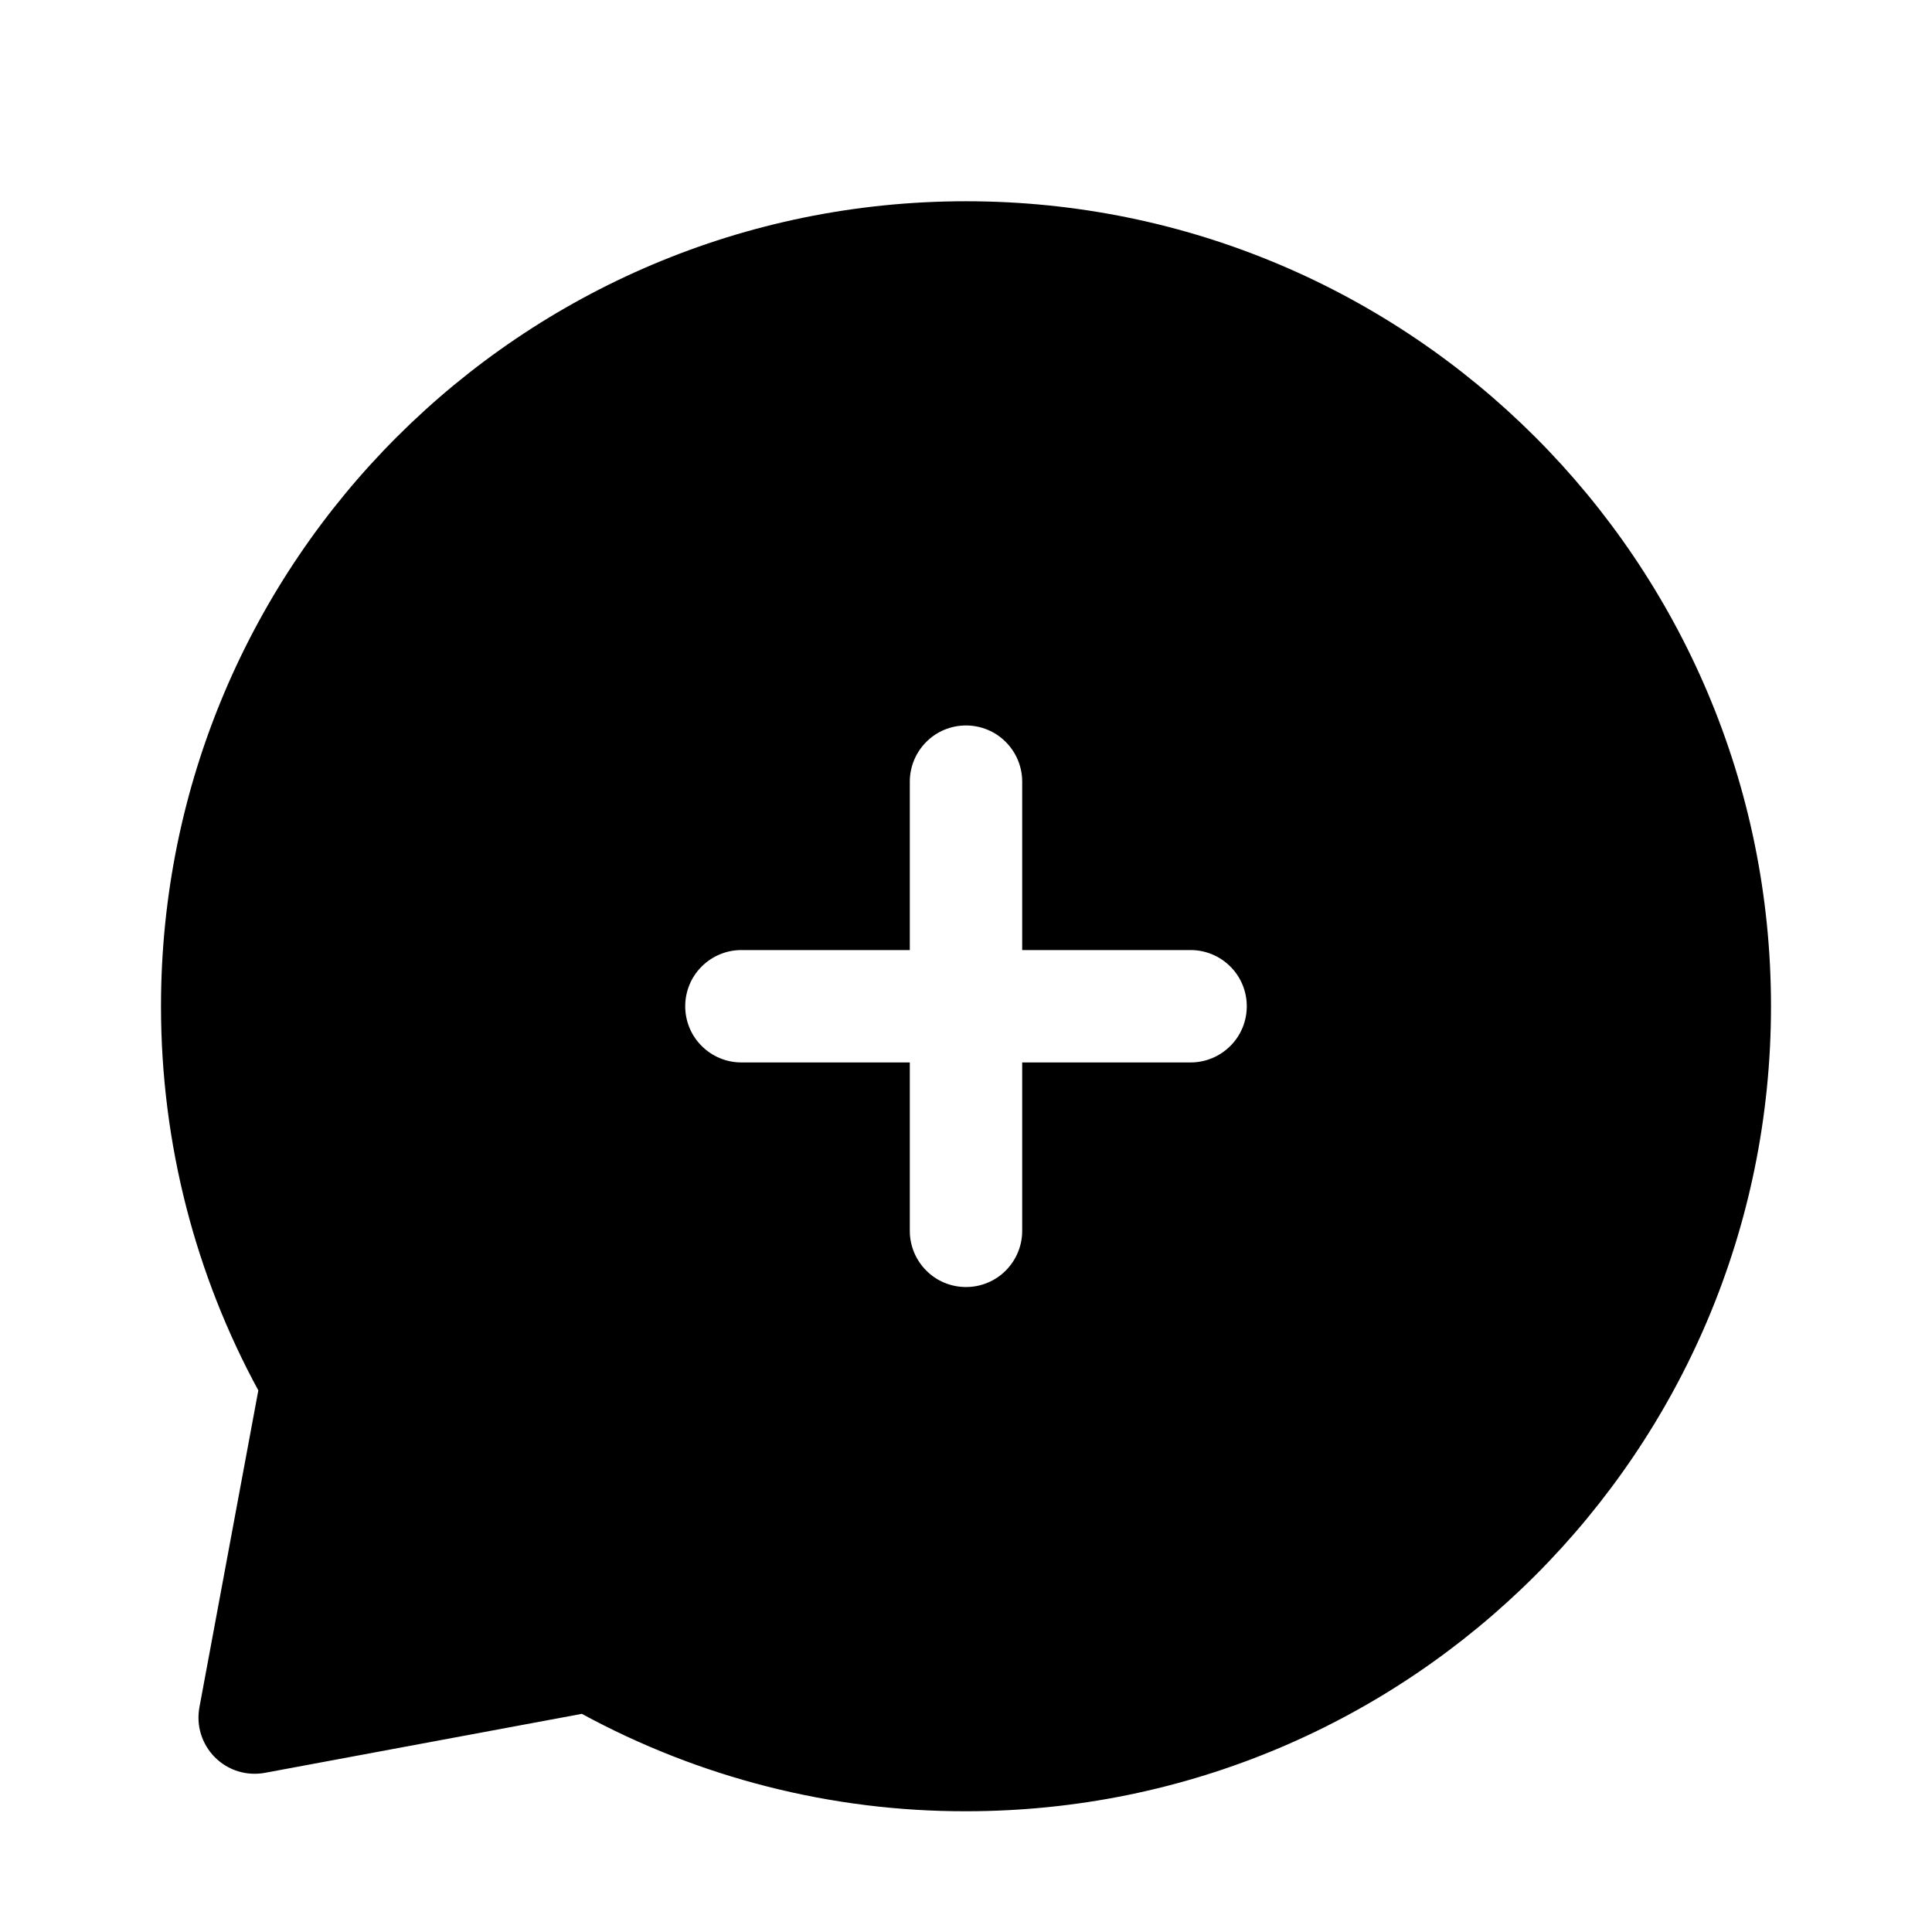
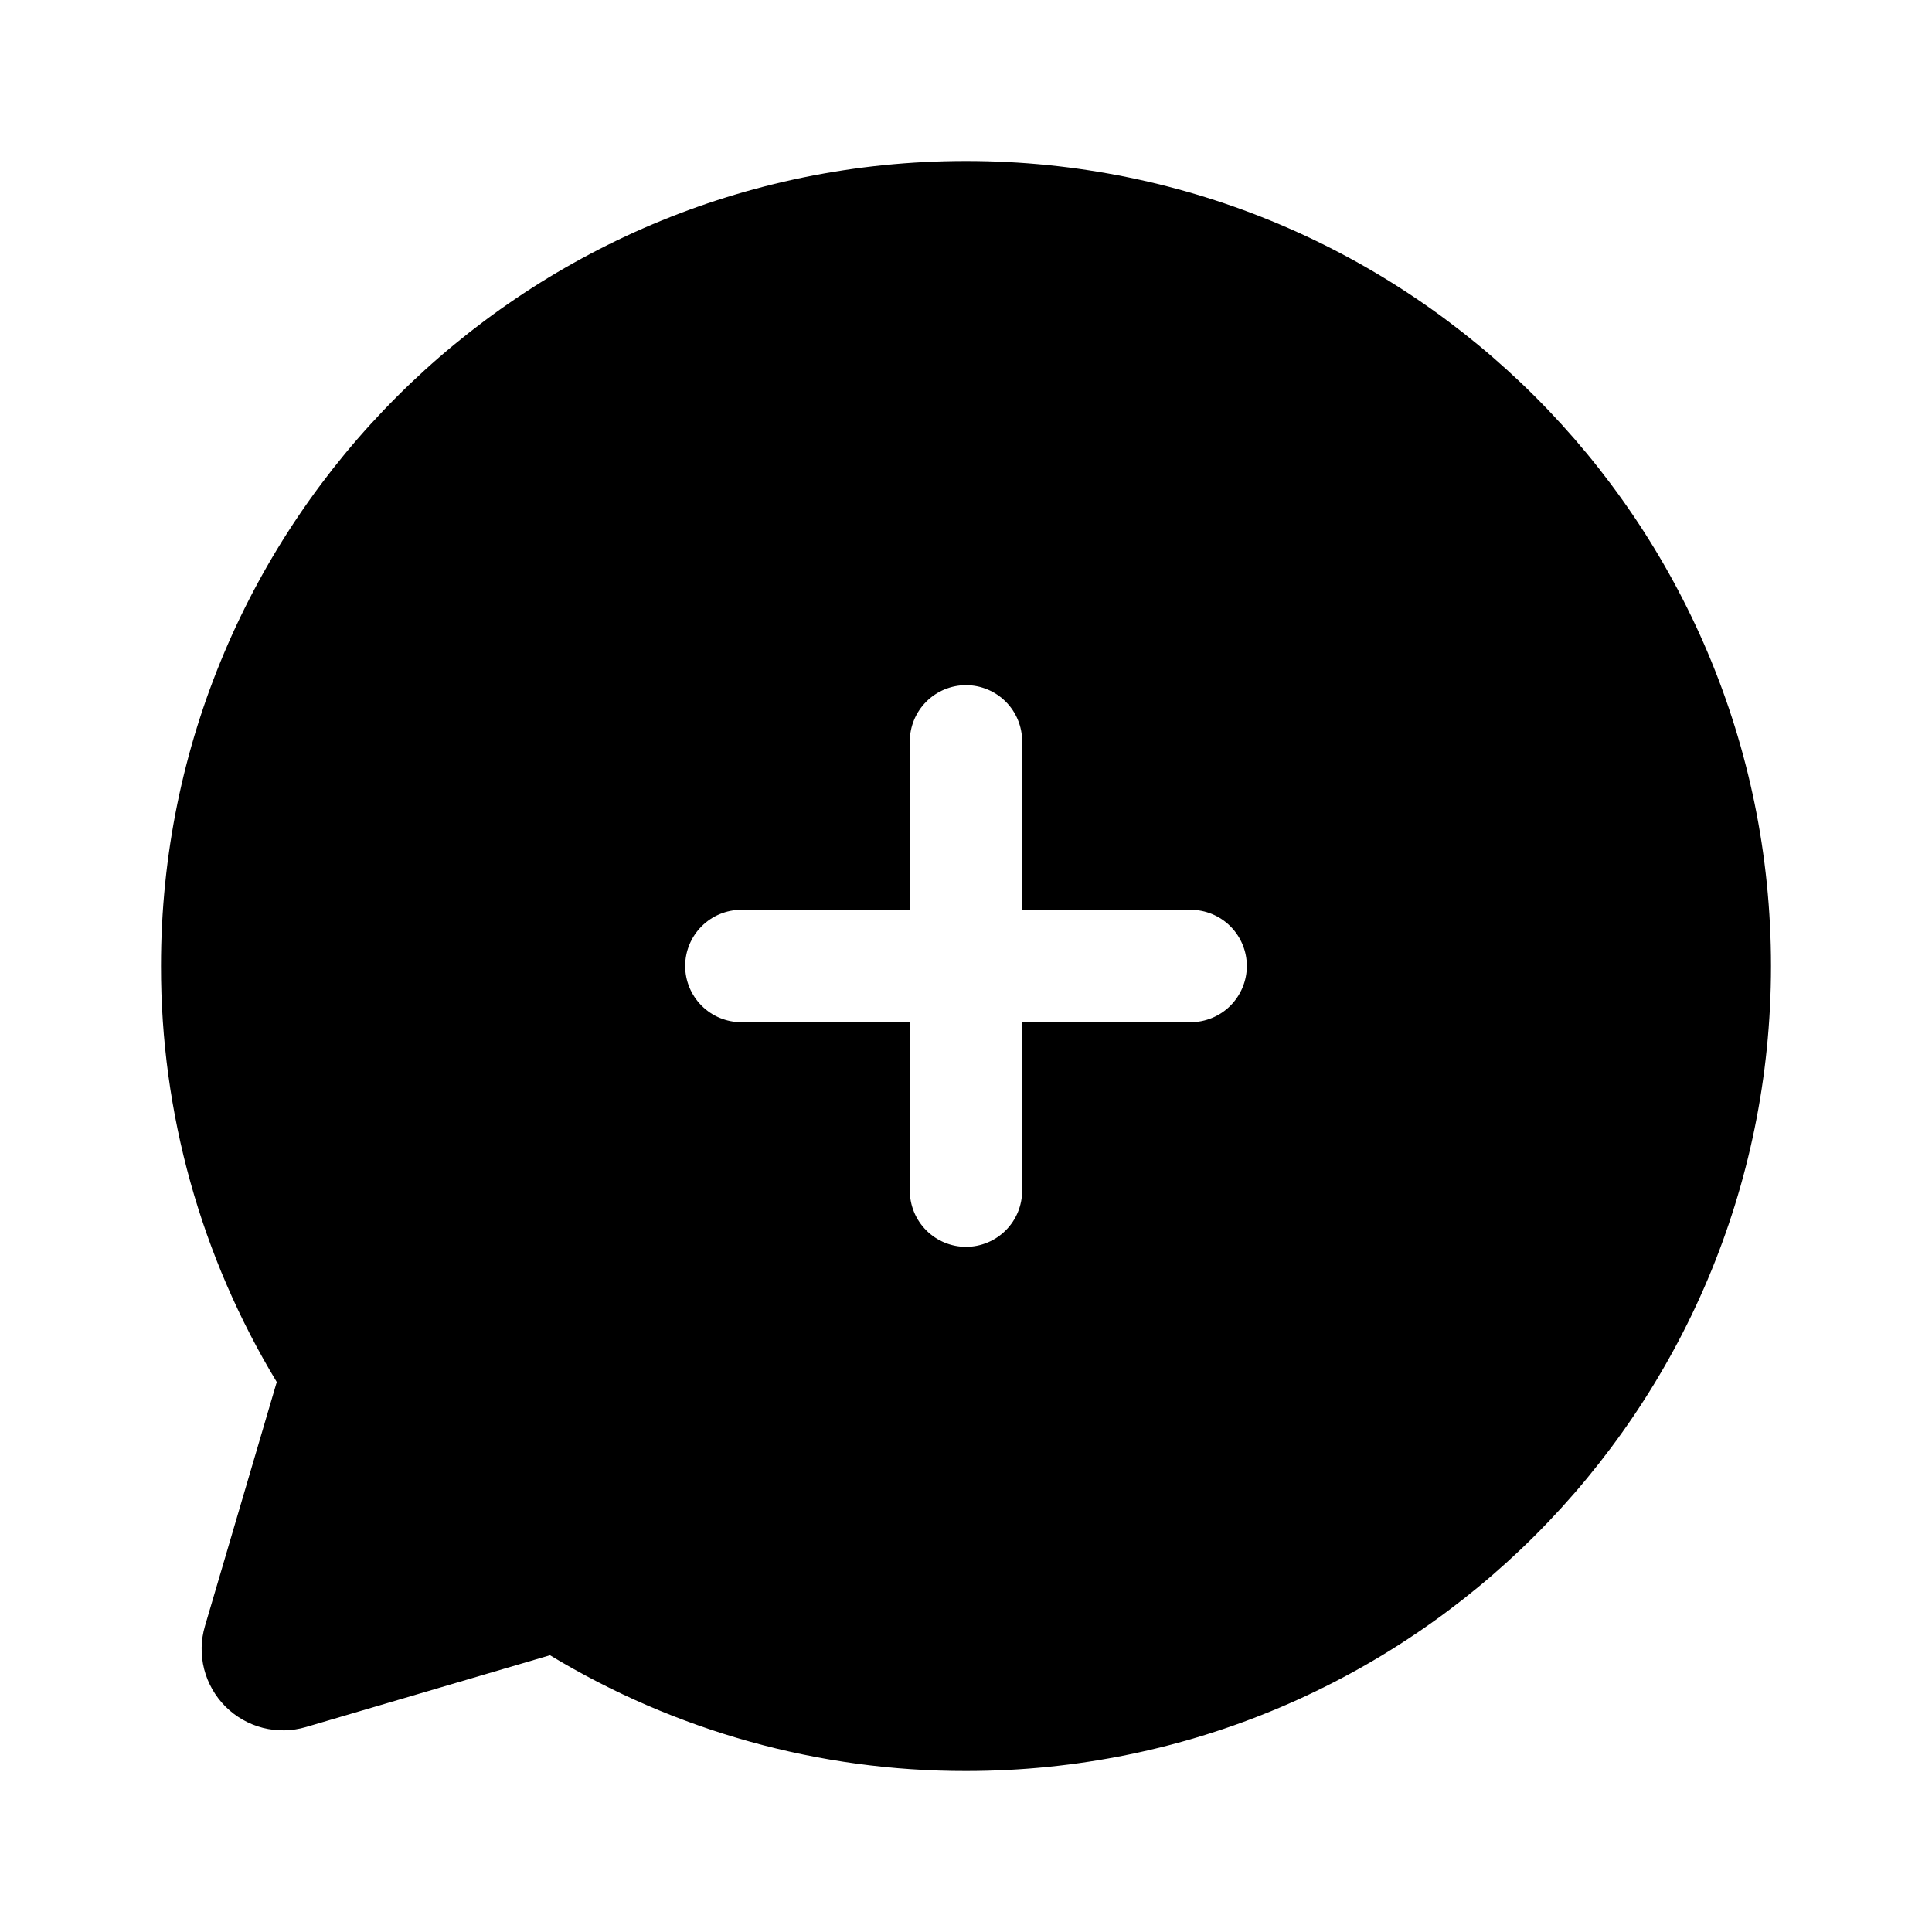
- <svg xmlns="http://www.w3.org/2000/svg" width="100%" height="100%" viewBox="0 0 24 24" fill="none">
-   <path fill-rule="evenodd" clip-rule="evenodd" d="M12 2.5C6.477 2.5 2 6.977 2 12.5C2 14.226 2.438 15.854 3.209 17.272L2.477 21.21C2.457 21.321 2.463 21.436 2.497 21.544C2.531 21.652 2.59 21.75 2.67 21.83C2.75 21.91 2.848 21.97 2.956 22.003C3.064 22.037 3.179 22.043 3.29 22.023L7.228 21.29C8.692 22.086 10.333 22.503 12 22.5C17.523 22.5 22 18.023 22 12.5C22 6.977 17.523 2.5 12 2.5ZM12.698 9.709C12.698 9.524 12.624 9.347 12.493 9.216C12.363 9.085 12.185 9.012 12 9.012C11.815 9.012 11.637 9.085 11.507 9.216C11.376 9.347 11.302 9.524 11.302 9.709V11.802H9.209C9.024 11.802 8.847 11.876 8.716 12.007C8.585 12.137 8.512 12.315 8.512 12.5C8.512 12.685 8.585 12.863 8.716 12.993C8.847 13.124 9.024 13.198 9.209 13.198H11.302V15.291C11.302 15.476 11.376 15.653 11.507 15.784C11.637 15.915 11.815 15.988 12 15.988C12.185 15.988 12.363 15.915 12.493 15.784C12.624 15.653 12.698 15.476 12.698 15.291V13.198H14.791C14.976 13.198 15.153 13.124 15.284 12.993C15.415 12.863 15.488 12.685 15.488 12.5C15.488 12.315 15.415 12.137 15.284 12.007C15.153 11.876 14.976 11.802 14.791 11.802H12.698V9.709Z" fill="currentColor" />
+ <svg xmlns="http://www.w3.org/2000/svg" width="100%" height="100%" viewBox="0 0 36 36" fill="none">
+   <g clip-path="url(#clip0_44_555)">
+     <path fill-rule="evenodd" clip-rule="evenodd" d="M18 3C26.285 3 33 9.716 33 18C33 26.285 26.285 33 18 33C15.267 33.004 12.586 32.258 10.248 30.843L5.7 32.181C5.439 32.258 5.162 32.263 4.898 32.196C4.634 32.128 4.394 31.991 4.201 31.799C4.009 31.606 3.872 31.366 3.804 31.102C3.737 30.838 3.742 30.561 3.819 30.3L5.157 25.752C3.743 23.414 2.997 20.733 3 18C3 9.716 9.716 3 18 3ZM18.74 13.074C18.936 13.27 19.046 13.536 19.046 13.814V15.384V16.953H22.186C22.463 16.953 22.73 17.064 22.926 17.26C23.122 17.456 23.233 17.722 23.233 18C23.233 18.277 23.122 18.544 22.926 18.74C22.73 18.936 22.463 19.047 22.186 19.047H20.616H19.046V22.186C19.046 22.464 18.936 22.73 18.74 22.926C18.544 23.122 18.277 23.233 18 23.233C17.722 23.233 17.456 23.122 17.26 22.926C17.064 22.73 16.953 22.464 16.953 22.186V19.047H13.814C13.536 19.047 13.27 18.936 13.074 18.74C12.878 18.544 12.767 18.277 12.767 18C12.767 17.722 12.878 17.456 13.074 17.26C13.27 17.064 13.536 16.953 13.814 16.953H16.953V13.814C16.953 13.536 17.064 13.27 17.26 13.074C17.456 12.878 17.722 12.767 18 12.767C18.277 12.767 18.544 12.878 18.74 13.074Z" fill="currentColor" />
+   </g>
+   <defs>
+     <clipPath id="clip0_44_555">
+       <rect width="30" height="30" fill="currentColor" transform="translate(3 3)" />
+     </clipPath>
+   </defs>
</svg>
